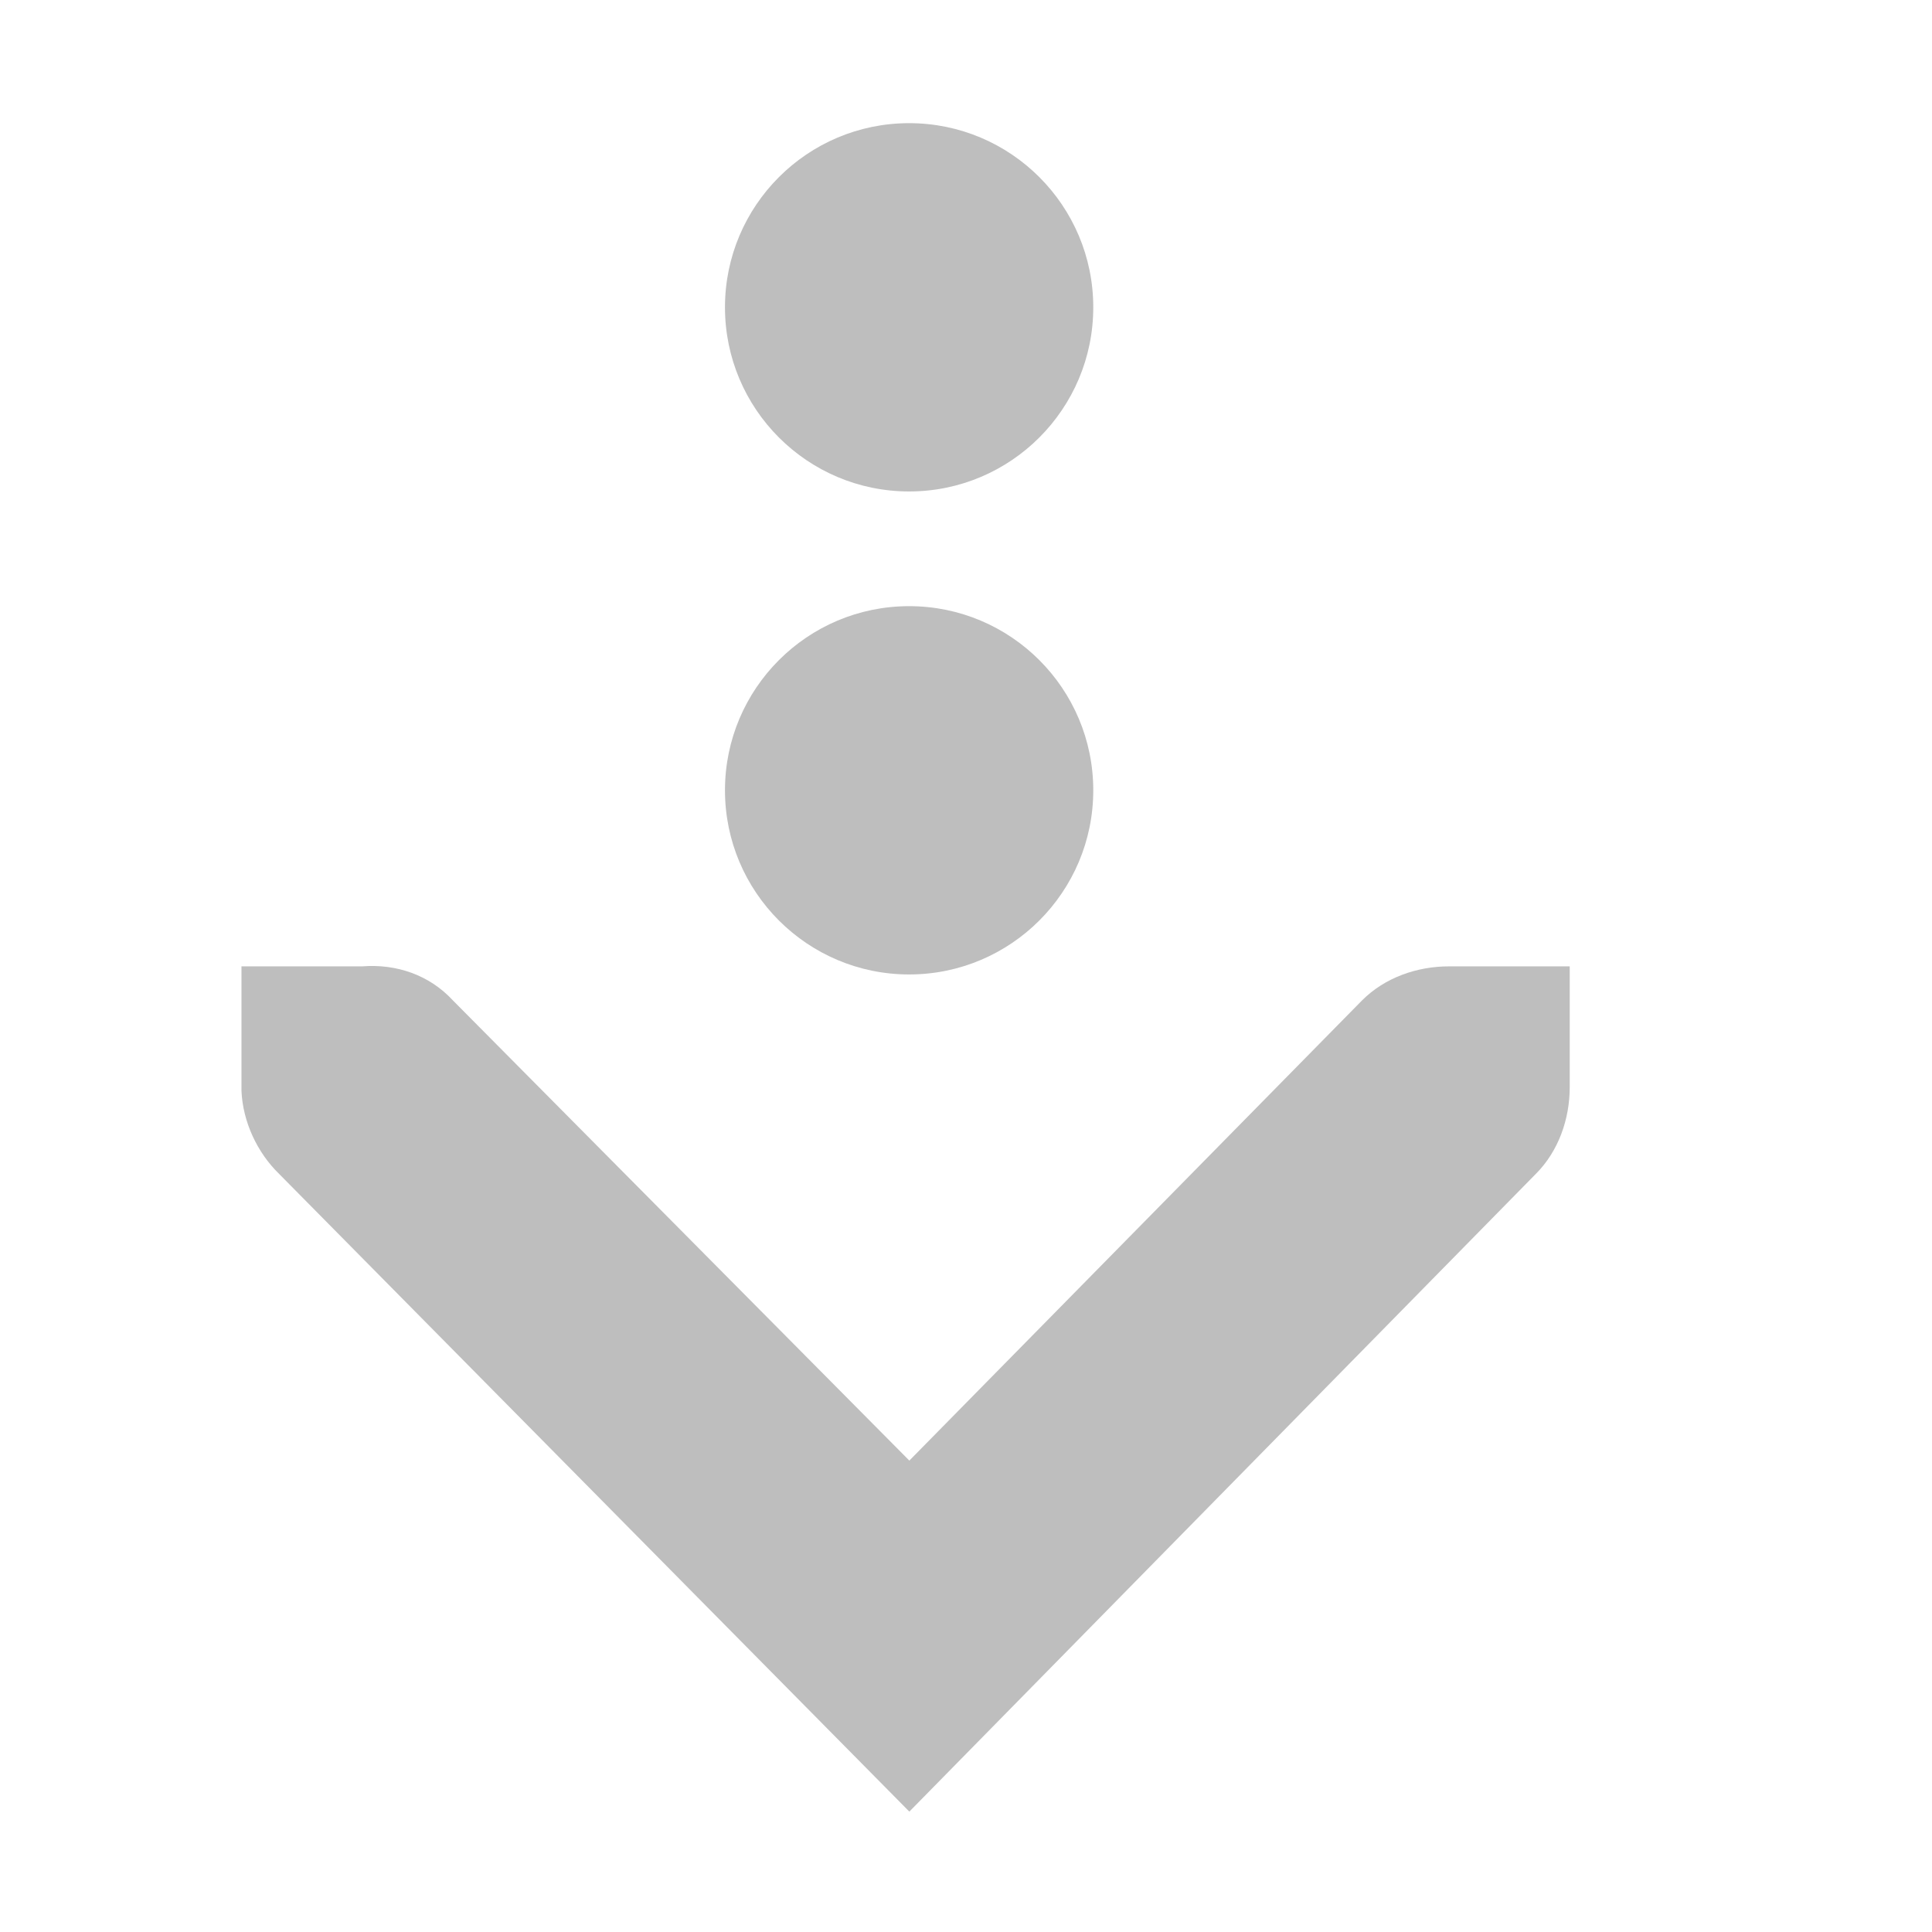
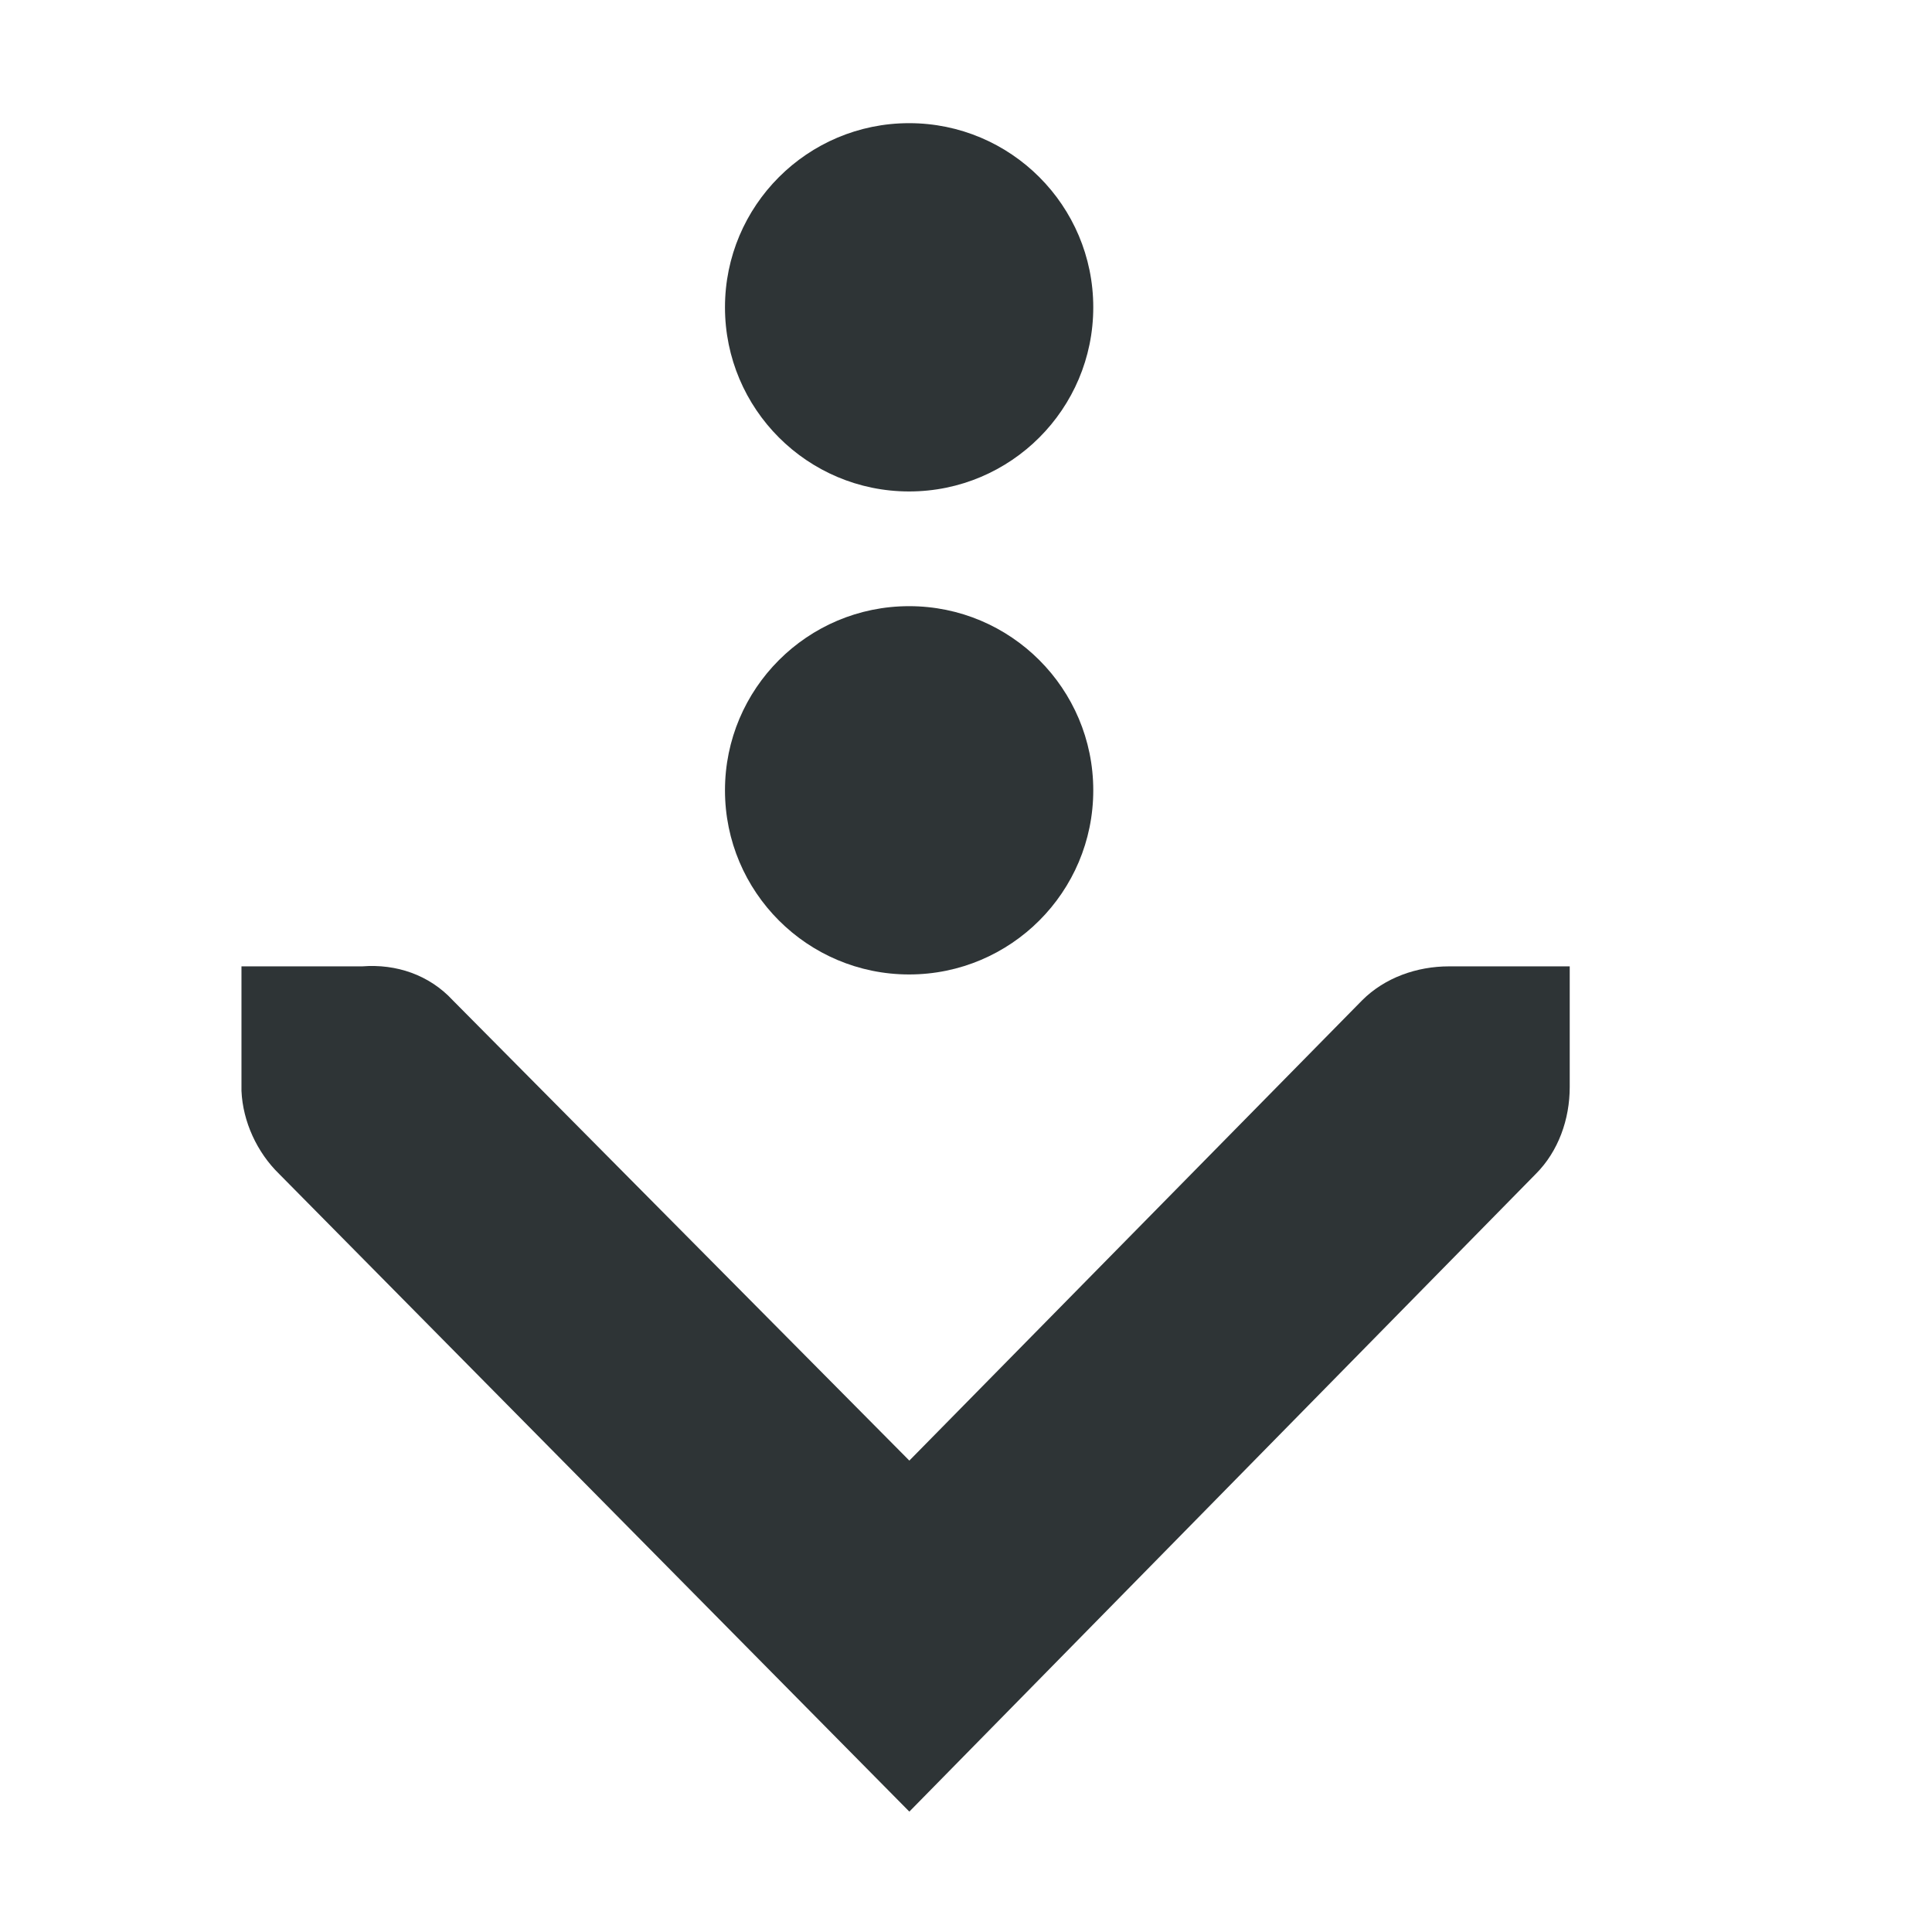
<svg xmlns="http://www.w3.org/2000/svg" height="16" id="svg7384" version="1.1" width="16">
  <defs id="defs7386" />
  <g id="layer9" style="display:inline" transform="translate(-501.0002,-195)" />
  <g id="layer10" transform="translate(-501.0002,-195)" />
  <g id="layer11" transform="translate(-501.0002,-195)" />
  <g id="layer13" transform="translate(-501.0002,-195)">
-     <path d="m 503,203.003 0,1 c -1.2e-4,0.01 -4.6e-4,0.021 0,0.031 0.011,0.255 0.129,0.51 0.312,0.688 l 5.219,5.281 5.188,-5.281 c 0.188,-0.188 0.281,-0.454 0.281,-0.719 l 0,-1 -1,0 c -0.265,0 -0.531,0.093 -0.719,0.281 l -3.75,3.812 -3.781,-3.812 c -0.195,-0.211 -0.469,-0.303 -0.75,-0.281 l -1,0 z" id="path11142" style="font-size:medium;font-style:normal;font-variant:normal;font-weight:normal;font-stretch:normal;text-indent:0;text-align:start;text-decoration:none;line-height:normal;letter-spacing:normal;word-spacing:normal;text-transform:none;direction:ltr;text-anchor:start;color:#bebebe;fill:#bebebe;fill-opacity:1;fill-rule:nonzero;stroke:none;stroke-width:1.781;marker:none;visibility:visible;display:inline;overflow:visible;font-family:Andale Mono;-inkscape-font-specification:Andale Mono" />
-     <path d="m 269.054,-13.455 c 0,0.842 -0.683,1.525 -1.525,1.525 -0.842,0 -1.525,-0.683 -1.525,-1.525 0,-0.842 0.683,-1.525 1.525,-1.525 0.842,0 1.525,0.683 1.525,1.525 z" id="path11168" style="color:#000000;fill:#bebebe;fill-opacity:1;fill-rule:evenodd;stroke:none;stroke-width:1;marker:none;visibility:visible;display:inline;overflow:visible" transform="translate(241.0002,215)" />
-     <path d="m 269.054,-13.455 c 0,0.842 -0.683,1.525 -1.525,1.525 -0.842,0 -1.525,-0.683 -1.525,-1.525 0,-0.842 0.683,-1.525 1.525,-1.525 0.842,0 1.525,0.683 1.525,1.525 z" id="path11170" style="color:#000000;fill:#bebebe;fill-opacity:1;fill-rule:evenodd;stroke:none;stroke-width:1;marker:none;visibility:visible;display:inline;overflow:visible" transform="translate(241.0002,211)" />
+     <path d="m 503,203.003 0,1 c -1.2e-4,0.01 -4.6e-4,0.021 0,0.031 0.011,0.255 0.129,0.51 0.312,0.688 l 5.219,5.281 5.188,-5.281 c 0.188,-0.188 0.281,-0.454 0.281,-0.719 l 0,-1 -1,0 c -0.265,0 -0.531,0.093 -0.719,0.281 l -3.75,3.812 -3.781,-3.812 c -0.195,-0.211 -0.469,-0.303 -0.75,-0.281 l -1,0 z" id="path11142" style="font-size:medium;font-style:normal;font-variant:normal;font-weight:normal;font-stretch:normal;text-indent:0;text-align:start;text-decoration:none;line-height:normal;letter-spacing:normal;word-spacing:normal;text-transform:none;direction:ltr;text-anchor:start;color:#2e3436;fill:#2e3436;fill-opacity:1;fill-rule:nonzero;stroke:none;stroke-width:1.781;marker:none;visibility:visible;display:inline;overflow:visible;font-family:Andale Mono;-inkscape-font-specification:Andale Mono" />
+     <path d="m 269.054,-13.455 c 0,0.842 -0.683,1.525 -1.525,1.525 -0.842,0 -1.525,-0.683 -1.525,-1.525 0,-0.842 0.683,-1.525 1.525,-1.525 0.842,0 1.525,0.683 1.525,1.525 z" id="path11168" style="color:#000000;fill:#2e3436;fill-opacity:1;fill-rule:evenodd;stroke:none;stroke-width:1;marker:none;visibility:visible;display:inline;overflow:visible" transform="translate(241.0002,215)" />
+     <path d="m 269.054,-13.455 c 0,0.842 -0.683,1.525 -1.525,1.525 -0.842,0 -1.525,-0.683 -1.525,-1.525 0,-0.842 0.683,-1.525 1.525,-1.525 0.842,0 1.525,0.683 1.525,1.525 z" id="path11170" style="color:#000000;fill:#2e3436;fill-opacity:1;fill-rule:evenodd;stroke:none;stroke-width:1;marker:none;visibility:visible;display:inline;overflow:visible" transform="translate(241.0002,211)" />
  </g>
  <g id="layer14" transform="translate(-501.0002,-195)" />
  <g id="layer15" style="display:inline" transform="translate(-501.0002,-195)" />
  <g id="g71291" style="display:inline" transform="translate(-501.0002,-195)" />
  <g id="g4953" style="display:inline" transform="translate(-501.0002,-195)" />
  <g id="layer12" style="display:inline" transform="translate(-501.0002,-195)" />
</svg>
